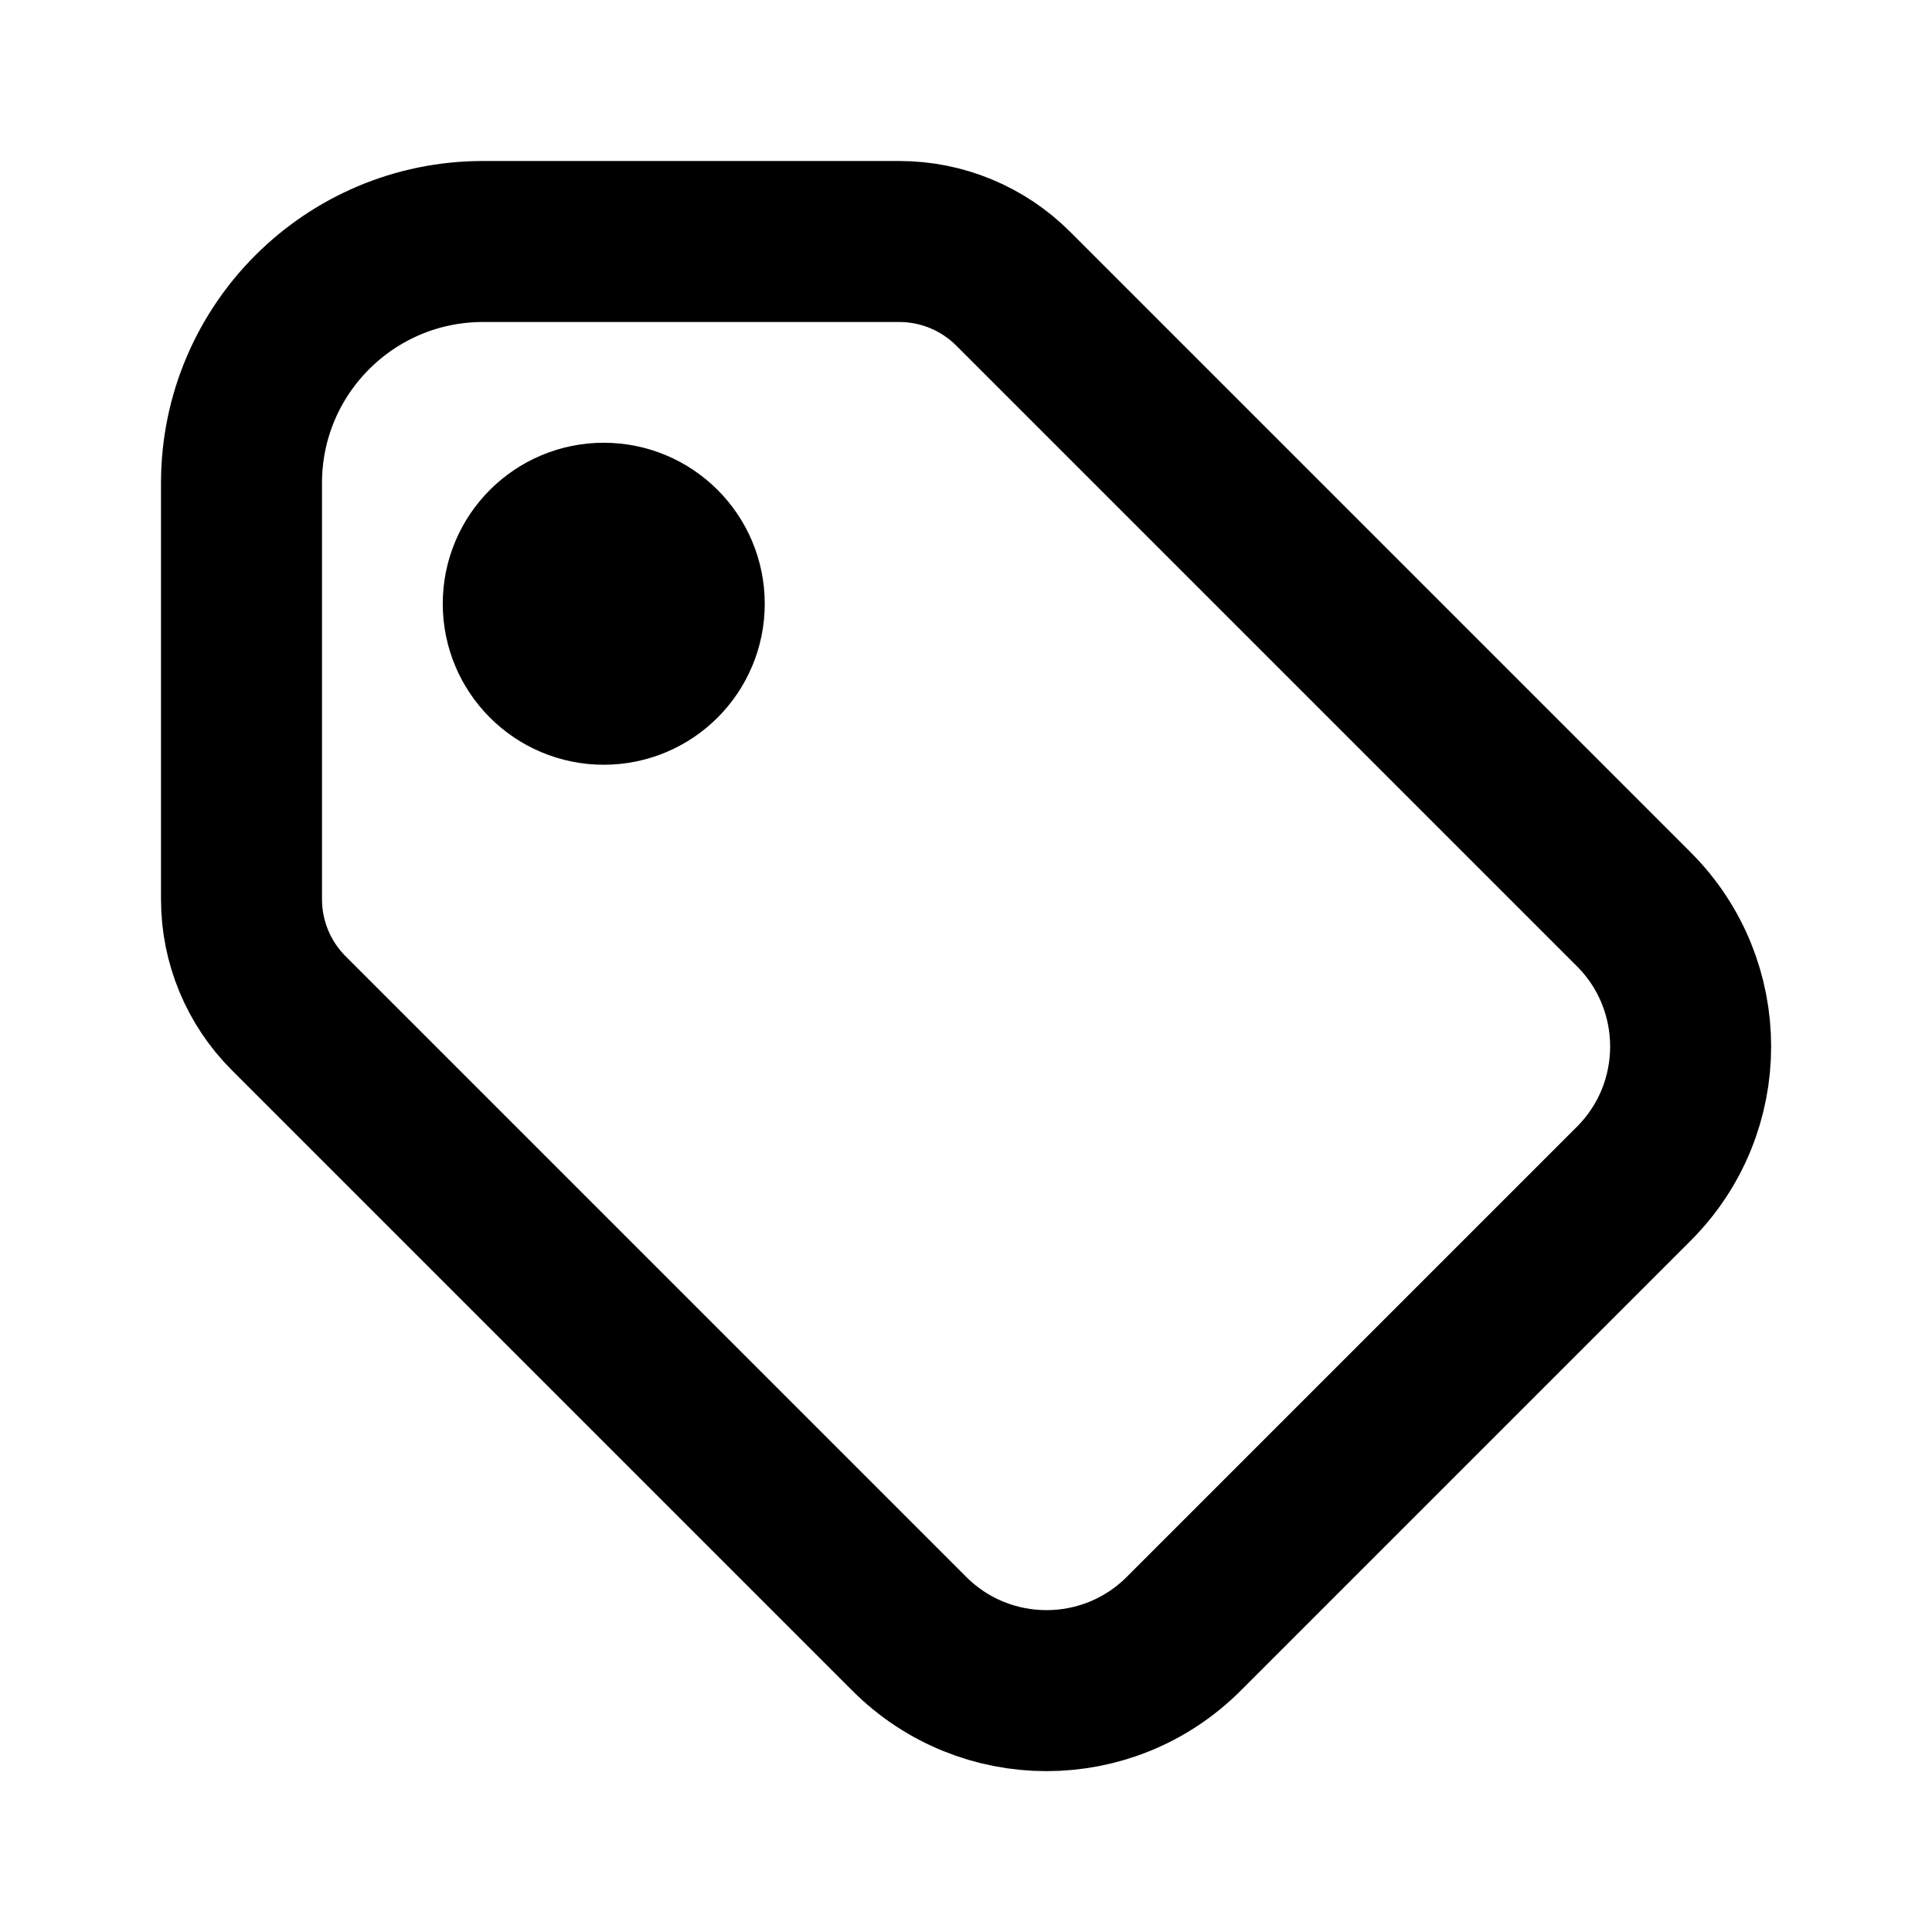
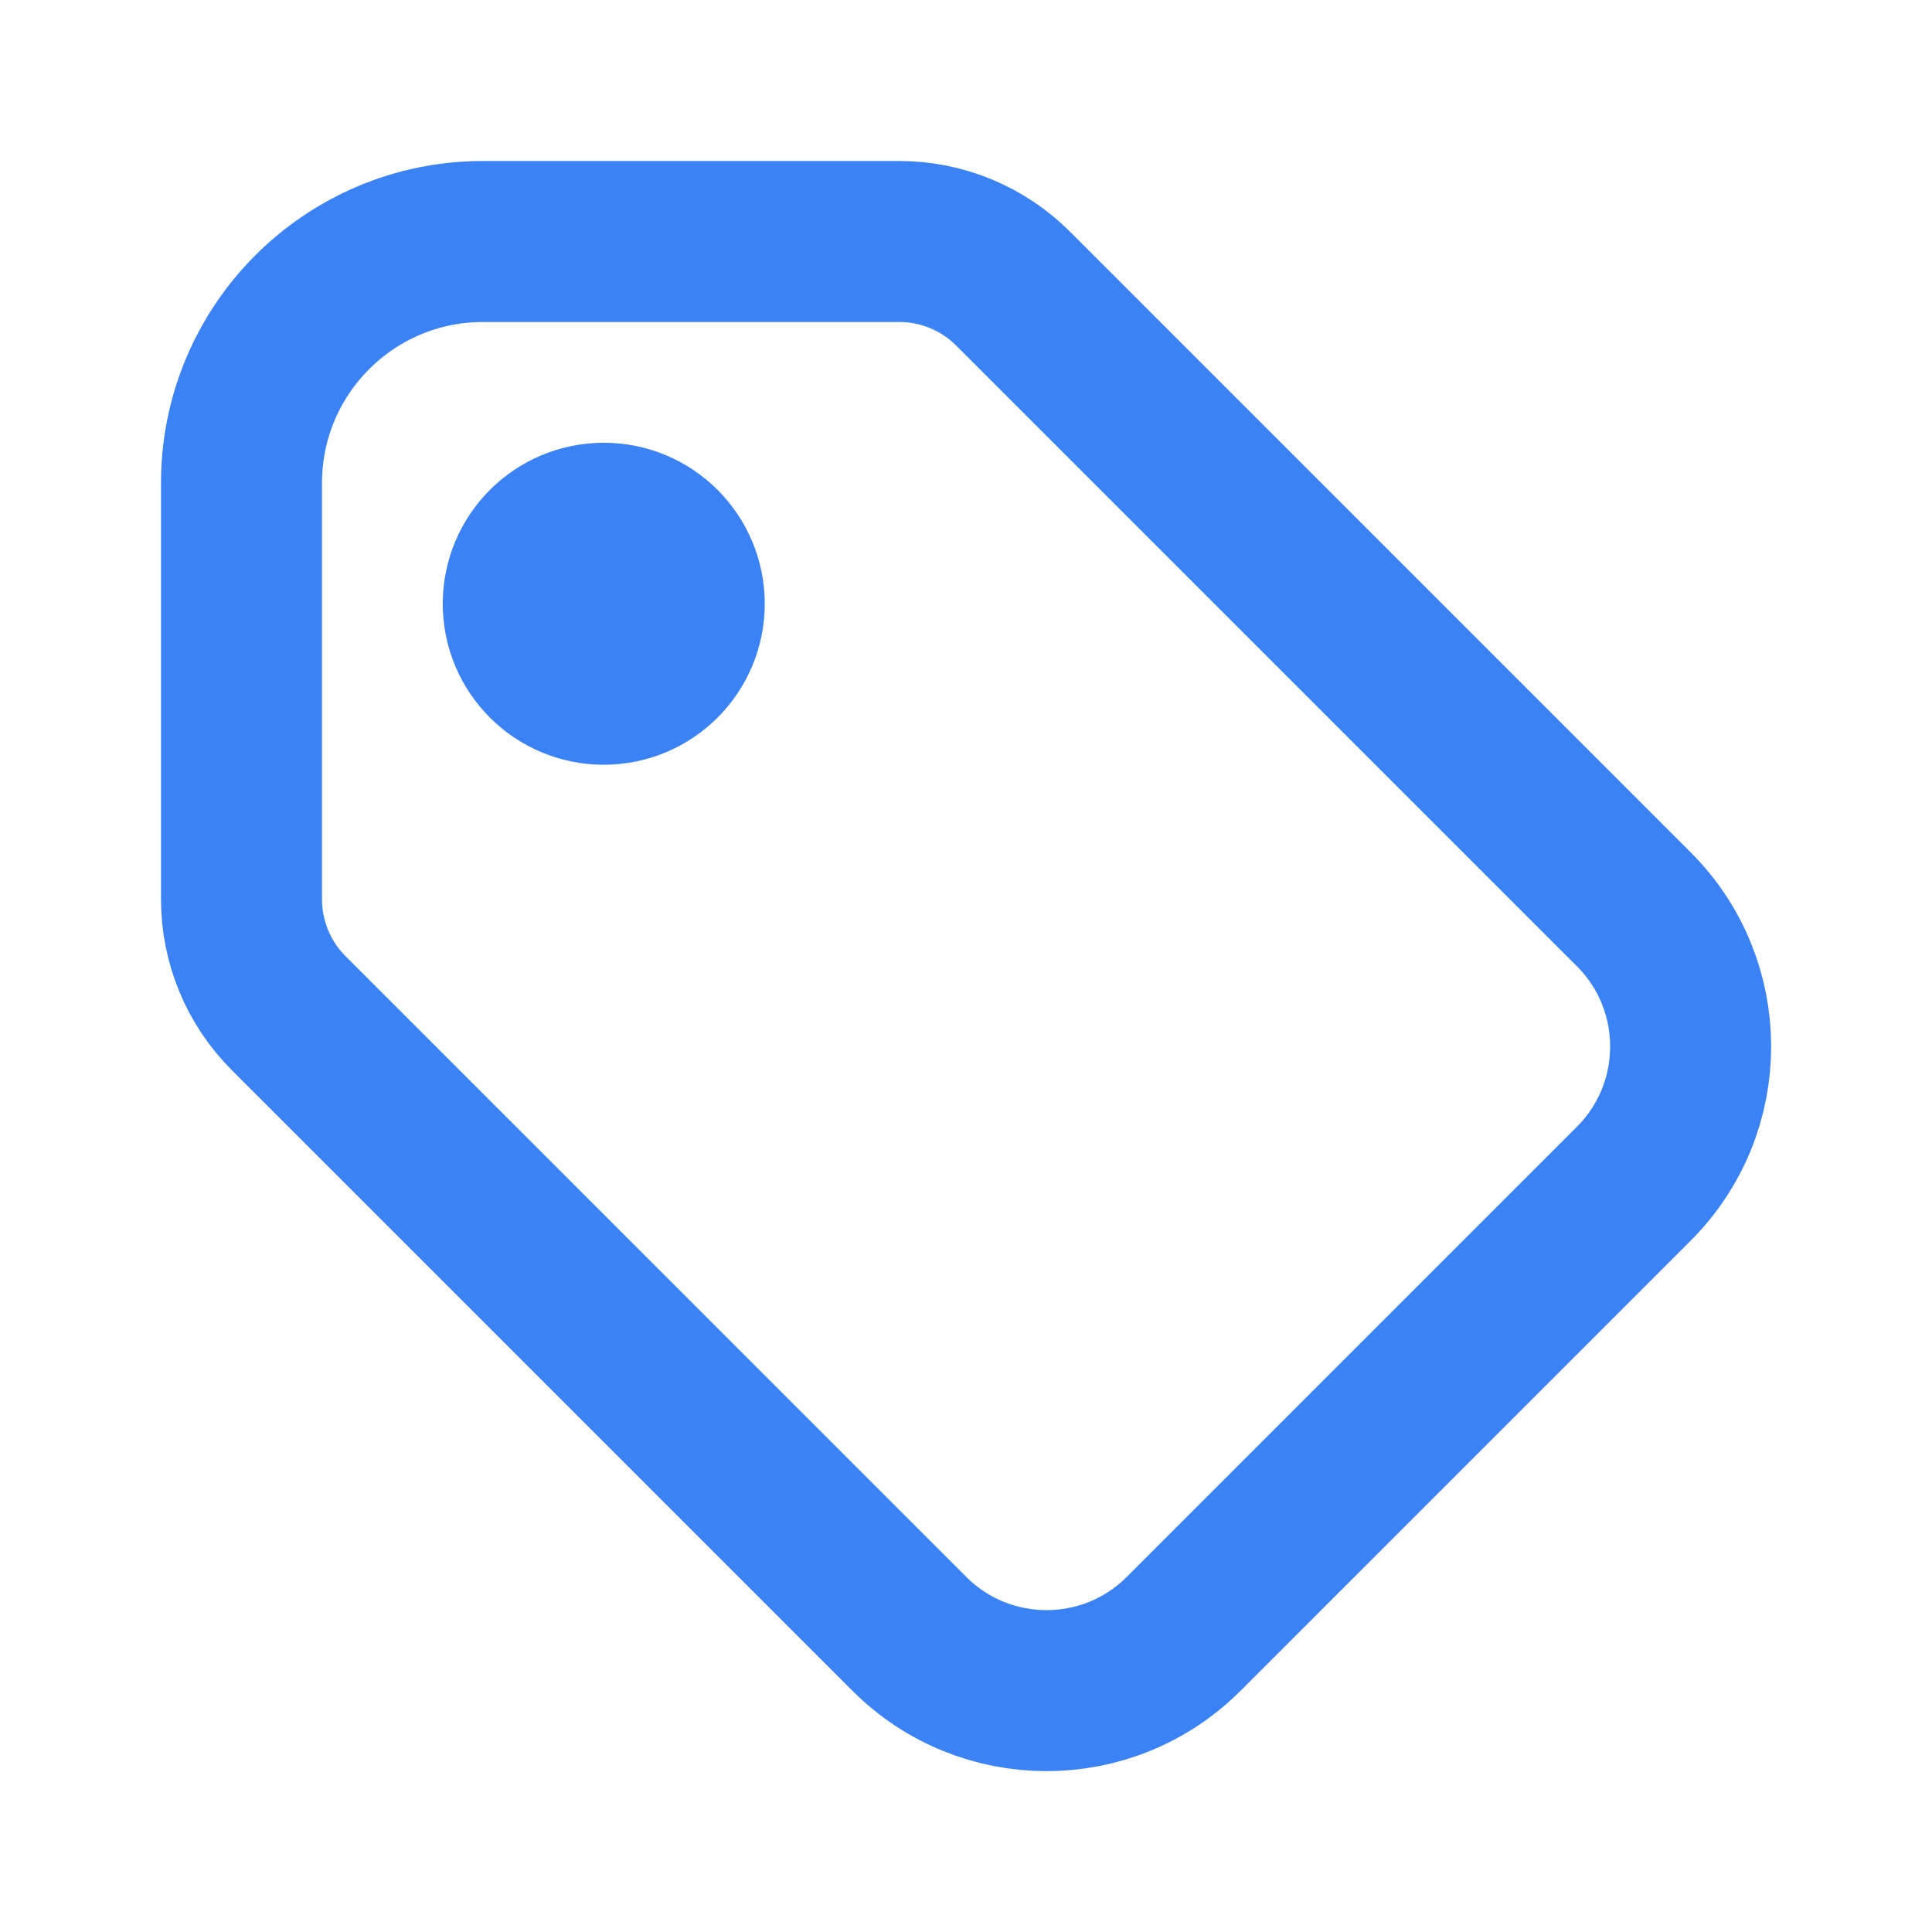
- <svg xmlns="http://www.w3.org/2000/svg" width="24" height="24" viewBox="0 0 24 24" fill="none" stroke="currentColor" stroke-width="2" stroke-linecap="round" stroke-linejoin="round" class="icon icon-tabler icons-tabler-outline icon-tabler-tag">
+ <svg xmlns="http://www.w3.org/2000/svg" width="24" height="24" viewBox="0 0 24 24" fill="none" stroke="#3b82f6" stroke-width="2" stroke-linecap="round" stroke-linejoin="round" class="icon icon-tabler icons-tabler-outline icon-tabler-tag">
  <path stroke="none" d="M0 0h24v24H0z" fill="none" />
  <path d="M7.5 7.5m-1 0a1 1 0 1 0 2 0a1 1 0 1 0 -2 0" />
  <path d="M3 6v5.172a2 2 0 0 0 .586 1.414l7.71 7.71a2.41 2.41 0 0 0 3.408 0l5.592 -5.592a2.41 2.41 0 0 0 0 -3.408l-7.71 -7.71a2 2 0 0 0 -1.414 -.586h-5.172a3 3 0 0 0 -3 3z" />
</svg>
